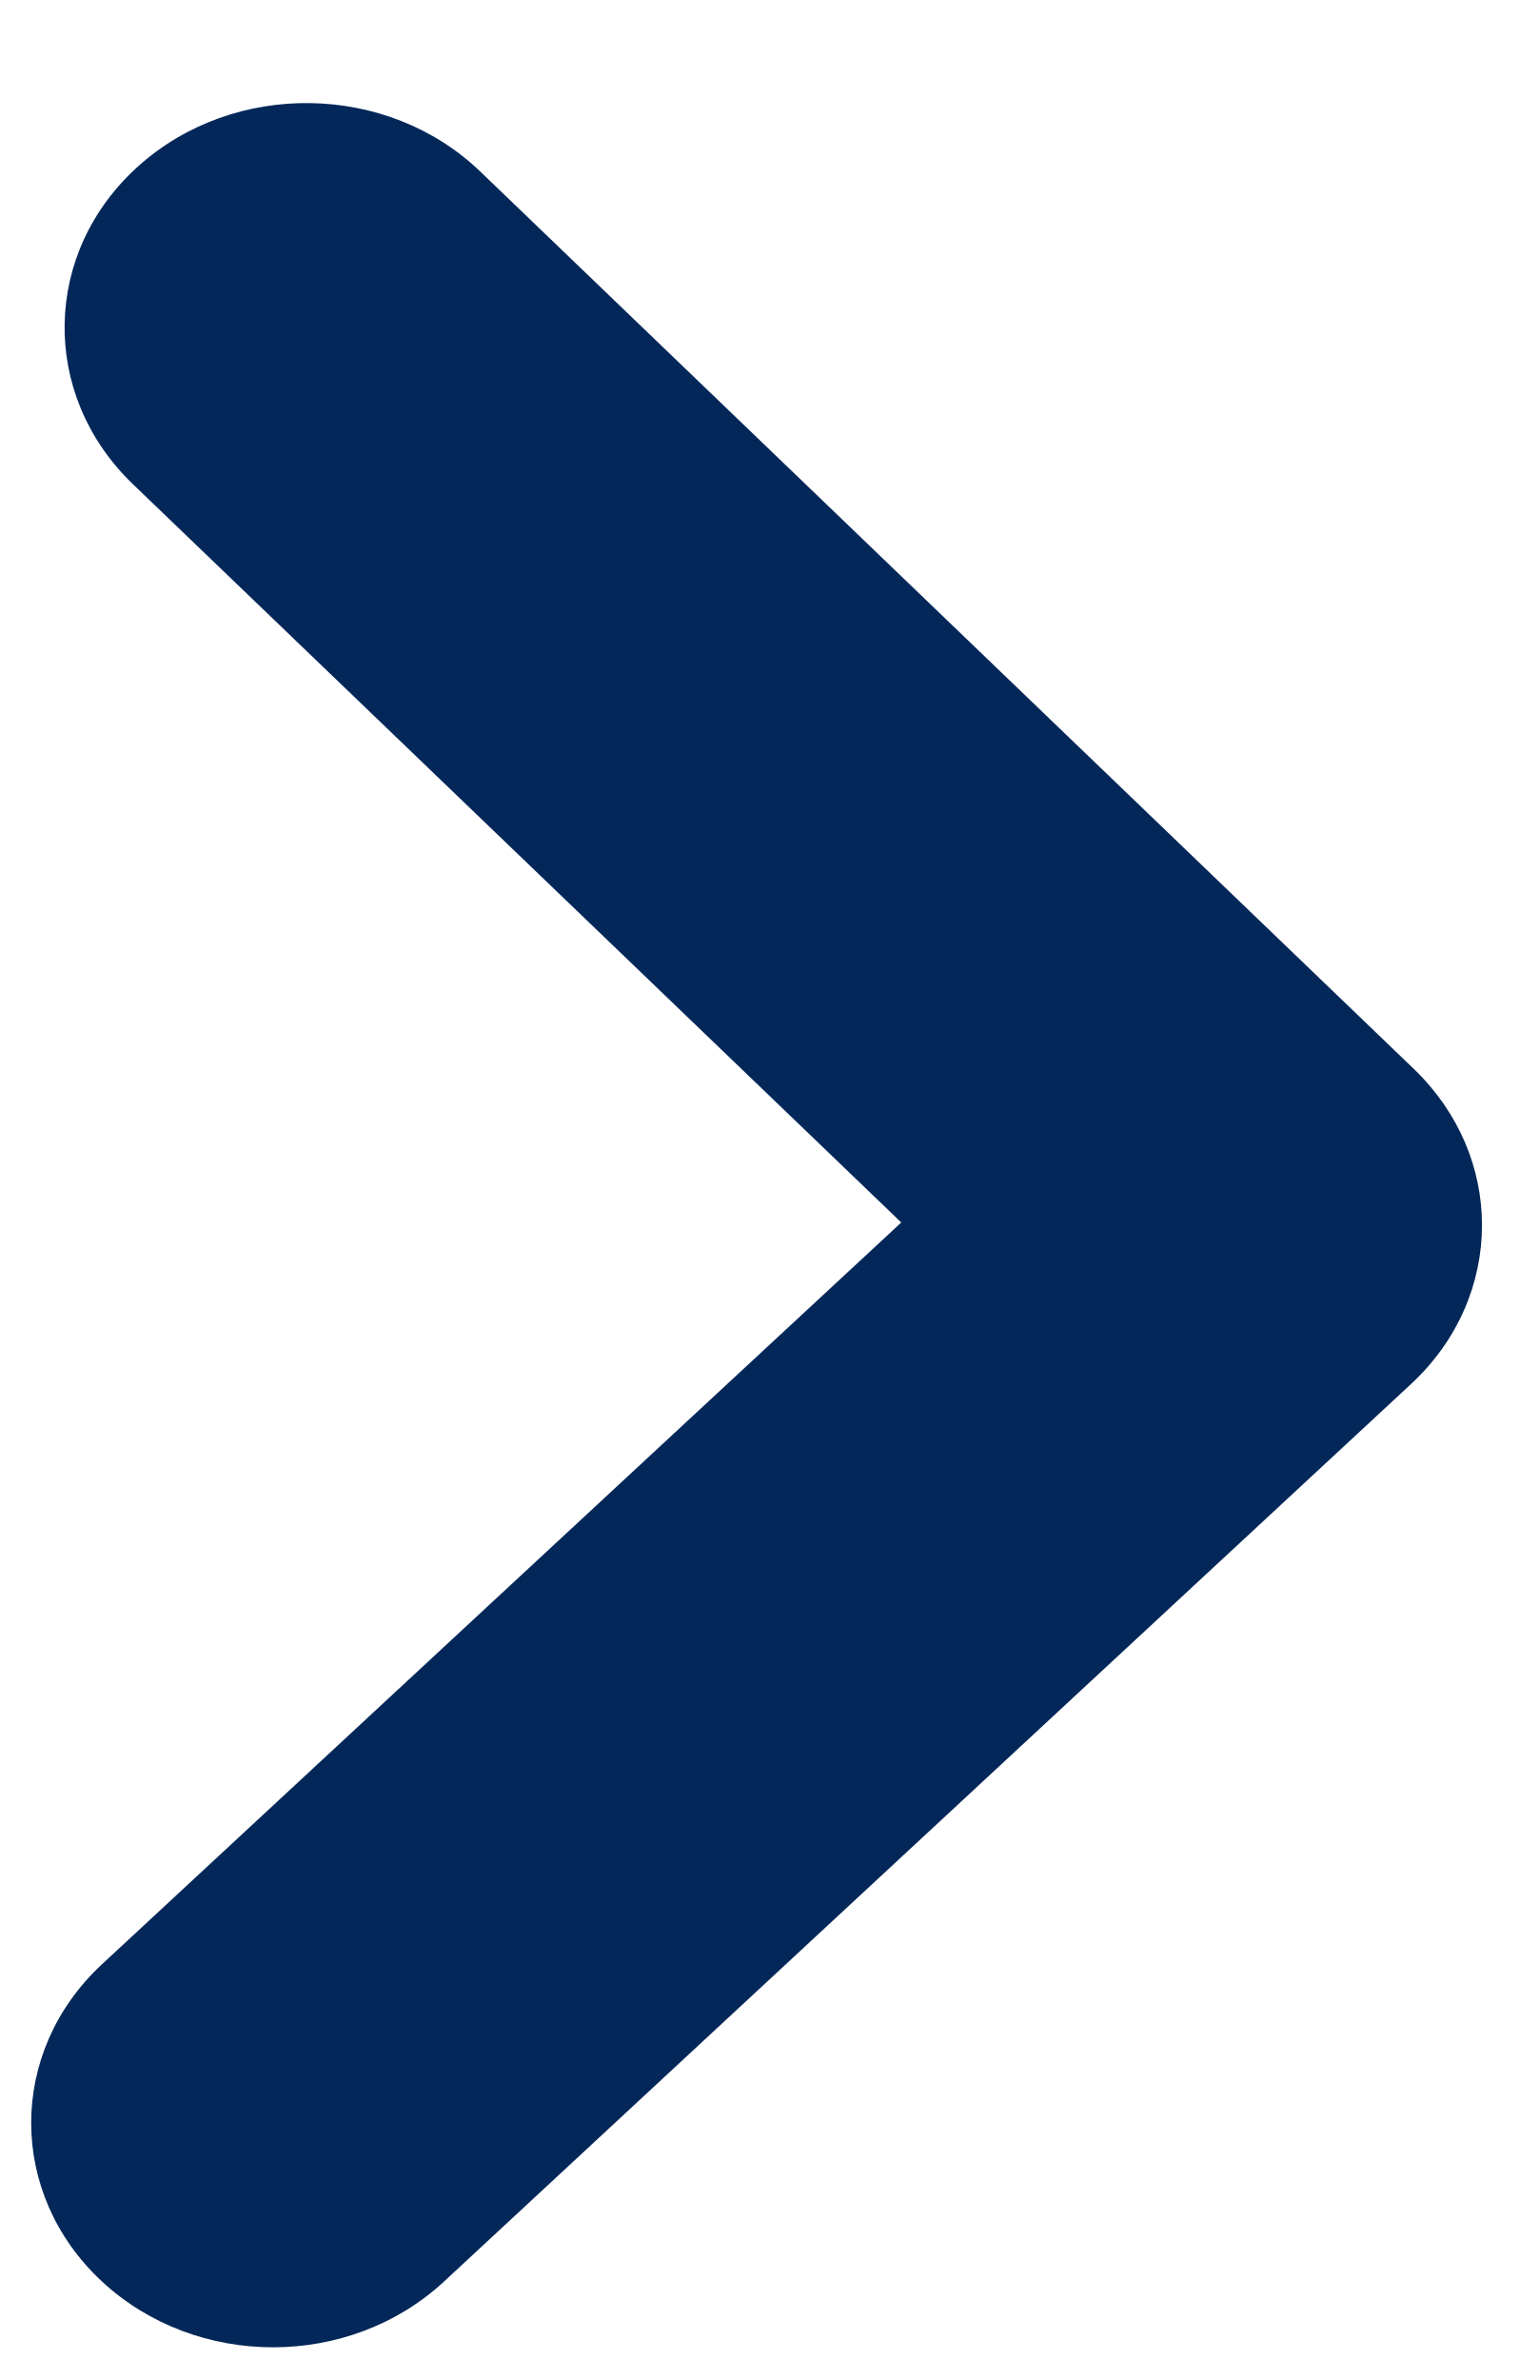
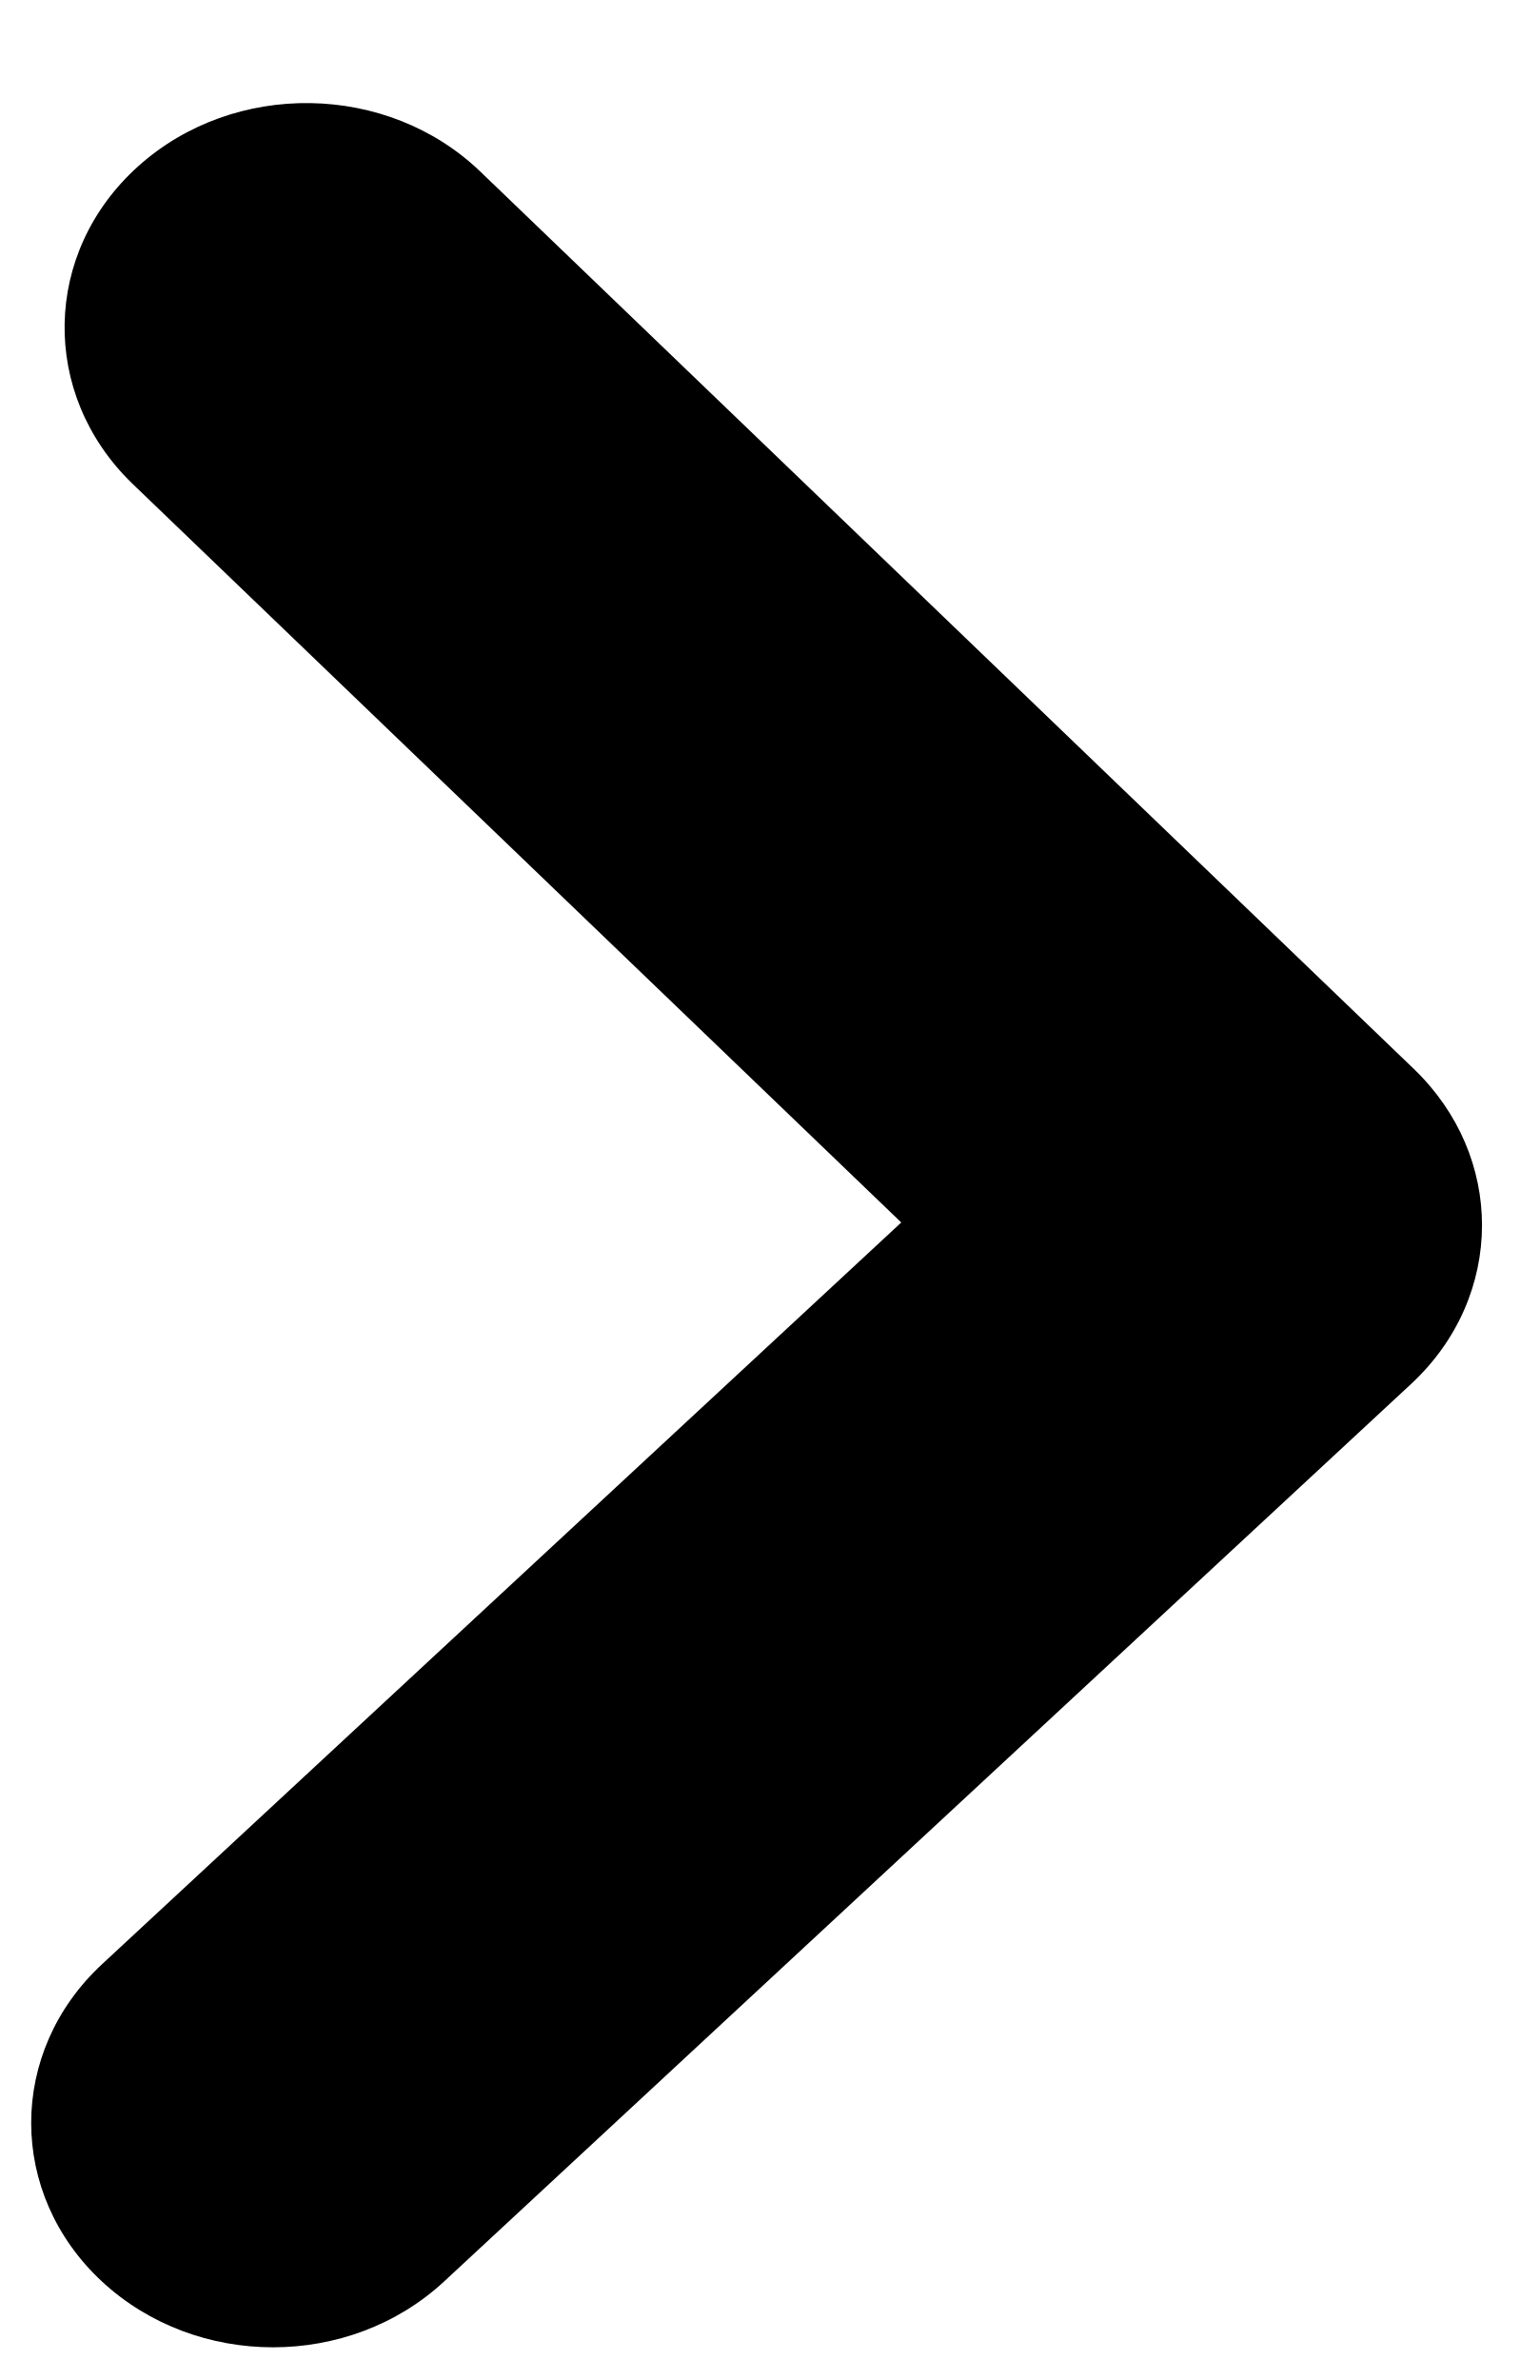
<svg xmlns="http://www.w3.org/2000/svg" width="11" height="17" viewBox="0 0 11 17" fill="none">
-   <path fill-rule="evenodd" clip-rule="evenodd" d="M10.588 8.751C10.588 9.162 10.419 9.572 10.082 9.885L3.172 16.297C2.496 16.923 1.405 16.923 0.729 16.297C0.054 15.67 0.054 14.657 0.729 14.03L6.439 8.732L0.945 3.454C0.284 2.814 0.303 1.802 0.988 1.187C1.674 0.571 2.769 0.589 3.431 1.225L10.103 7.637C10.427 7.95 10.588 8.351 10.588 8.751Z" fill="#032759" />
+   <path fill-rule="evenodd" clip-rule="evenodd" d="M10.588 8.751C10.588 9.162 10.419 9.572 10.082 9.885L3.172 16.297C2.496 16.923 1.405 16.923 0.729 16.297C0.054 15.67 0.054 14.657 0.729 14.03L6.439 8.732L0.945 3.454C0.284 2.814 0.303 1.802 0.988 1.187C1.674 0.571 2.769 0.589 3.431 1.225L10.103 7.637C10.427 7.95 10.588 8.351 10.588 8.751Z" fill="black" />
</svg>
